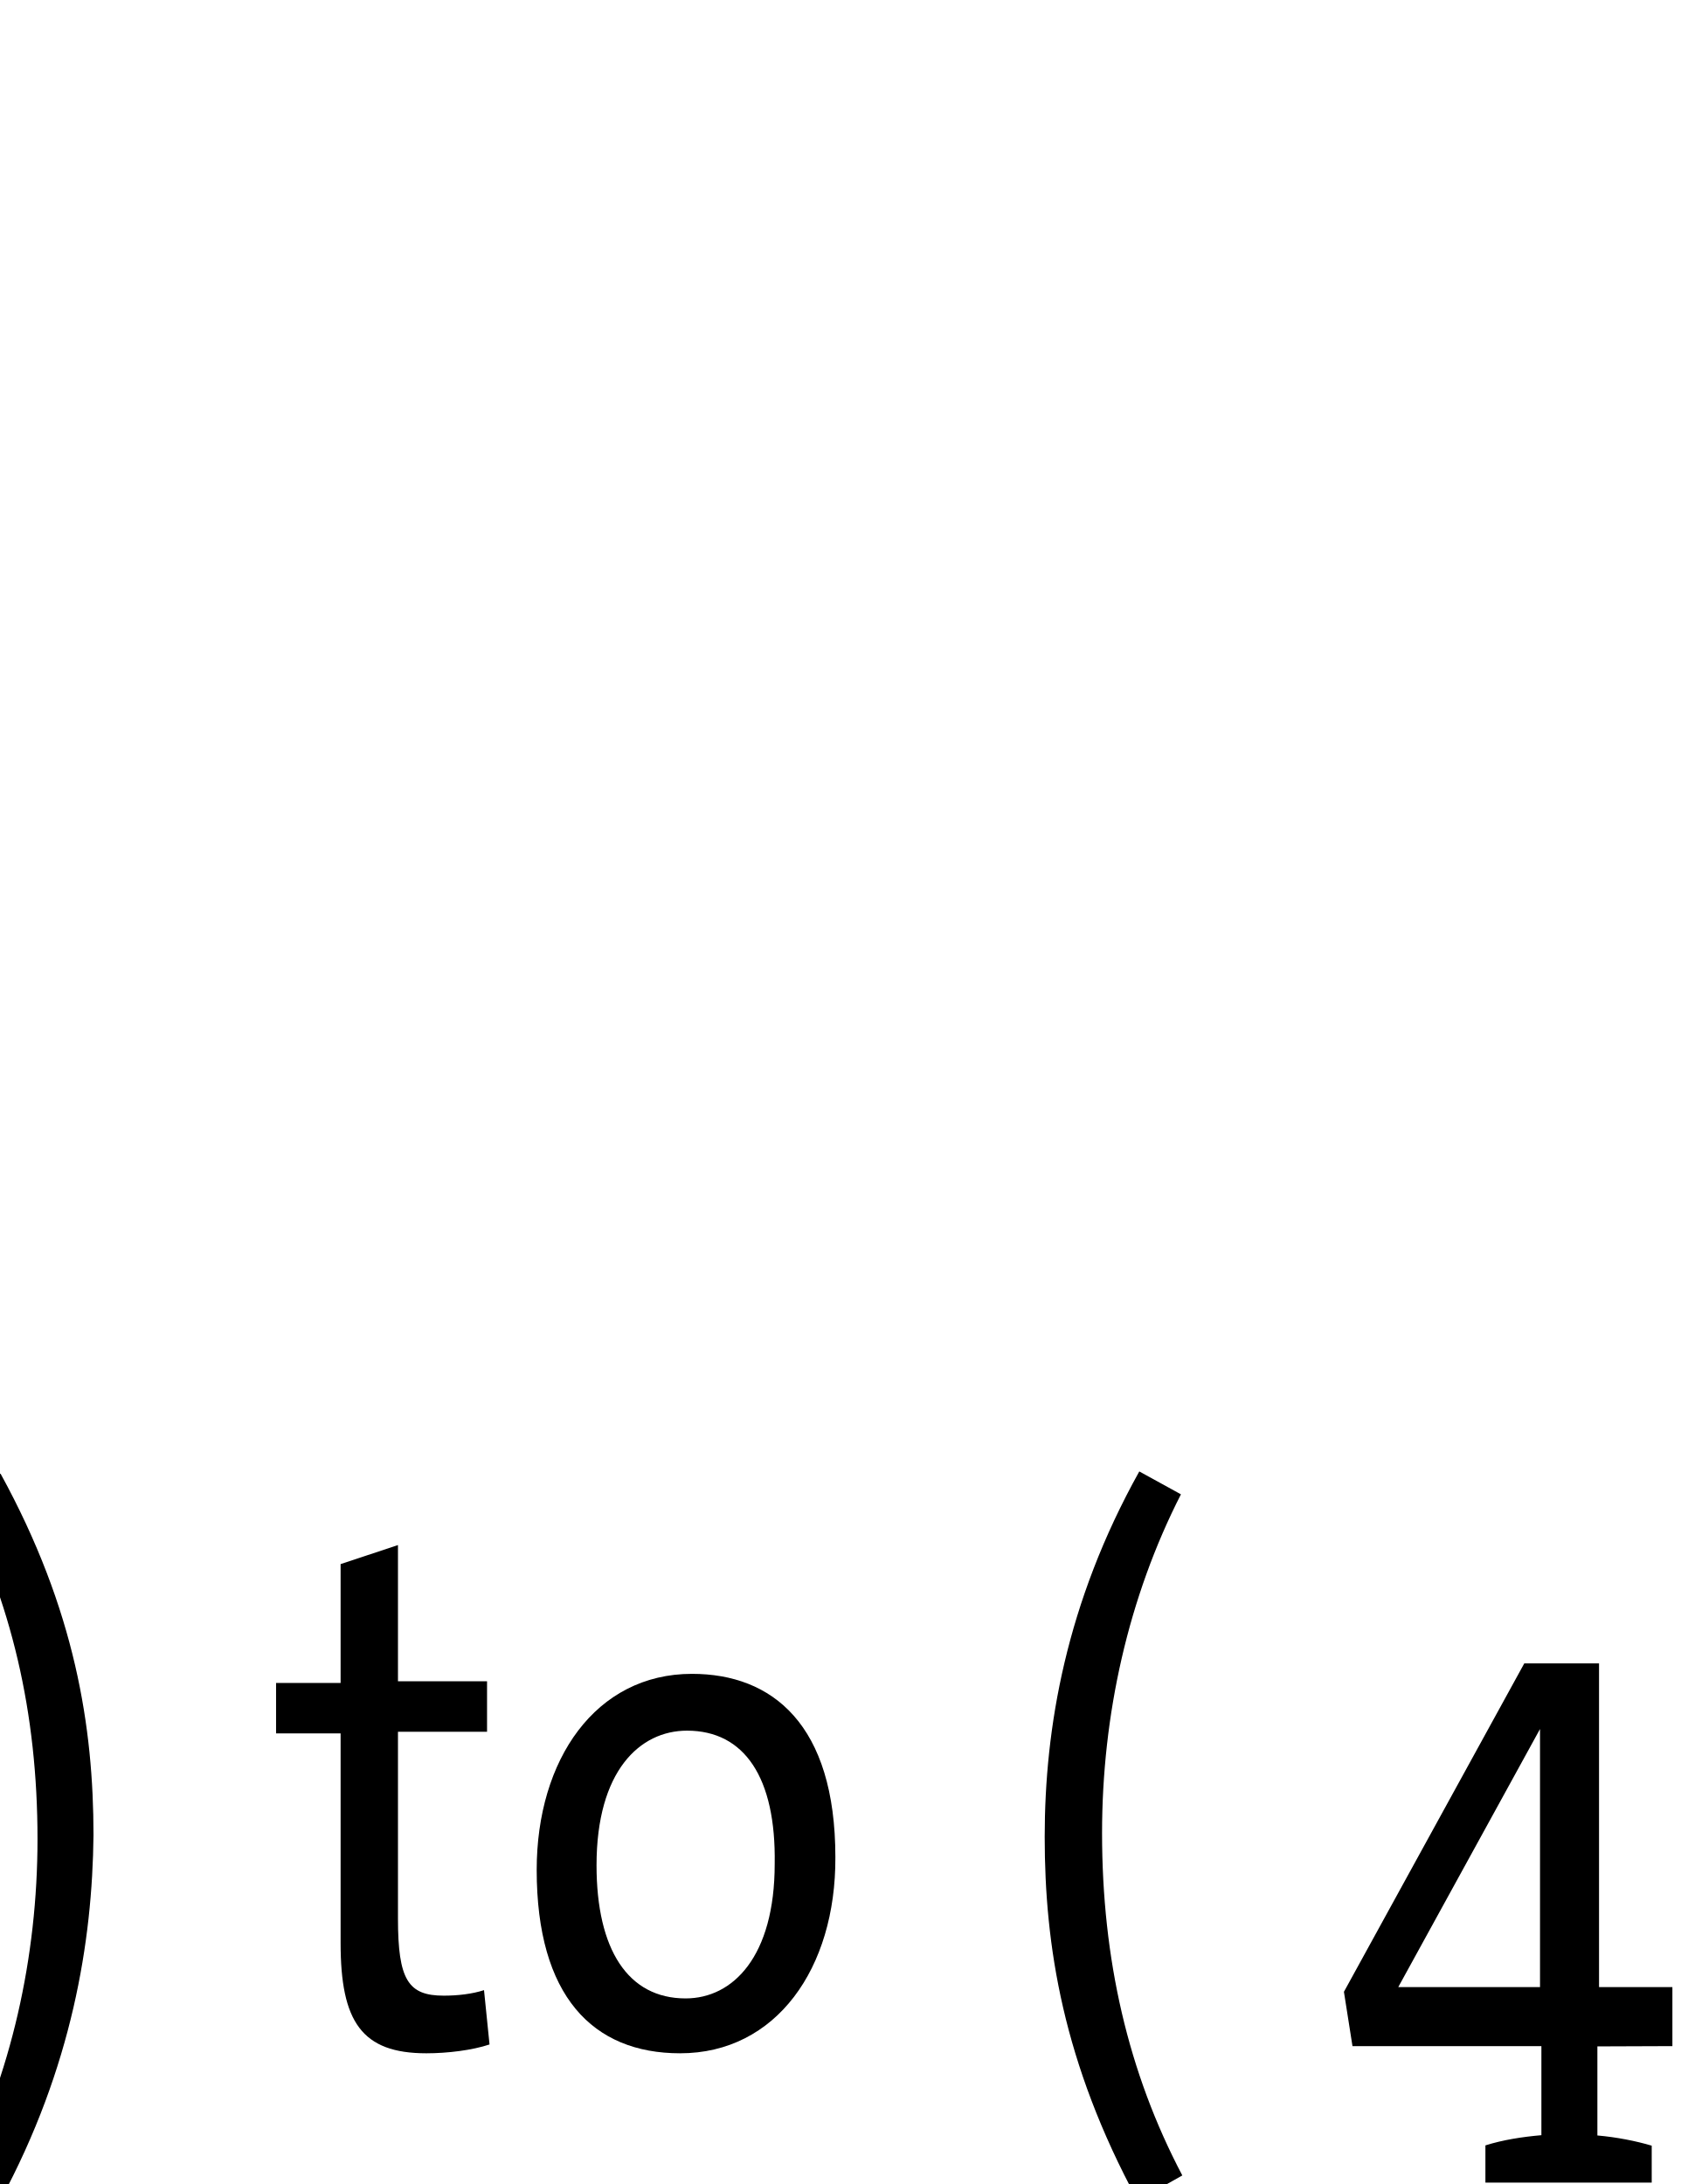
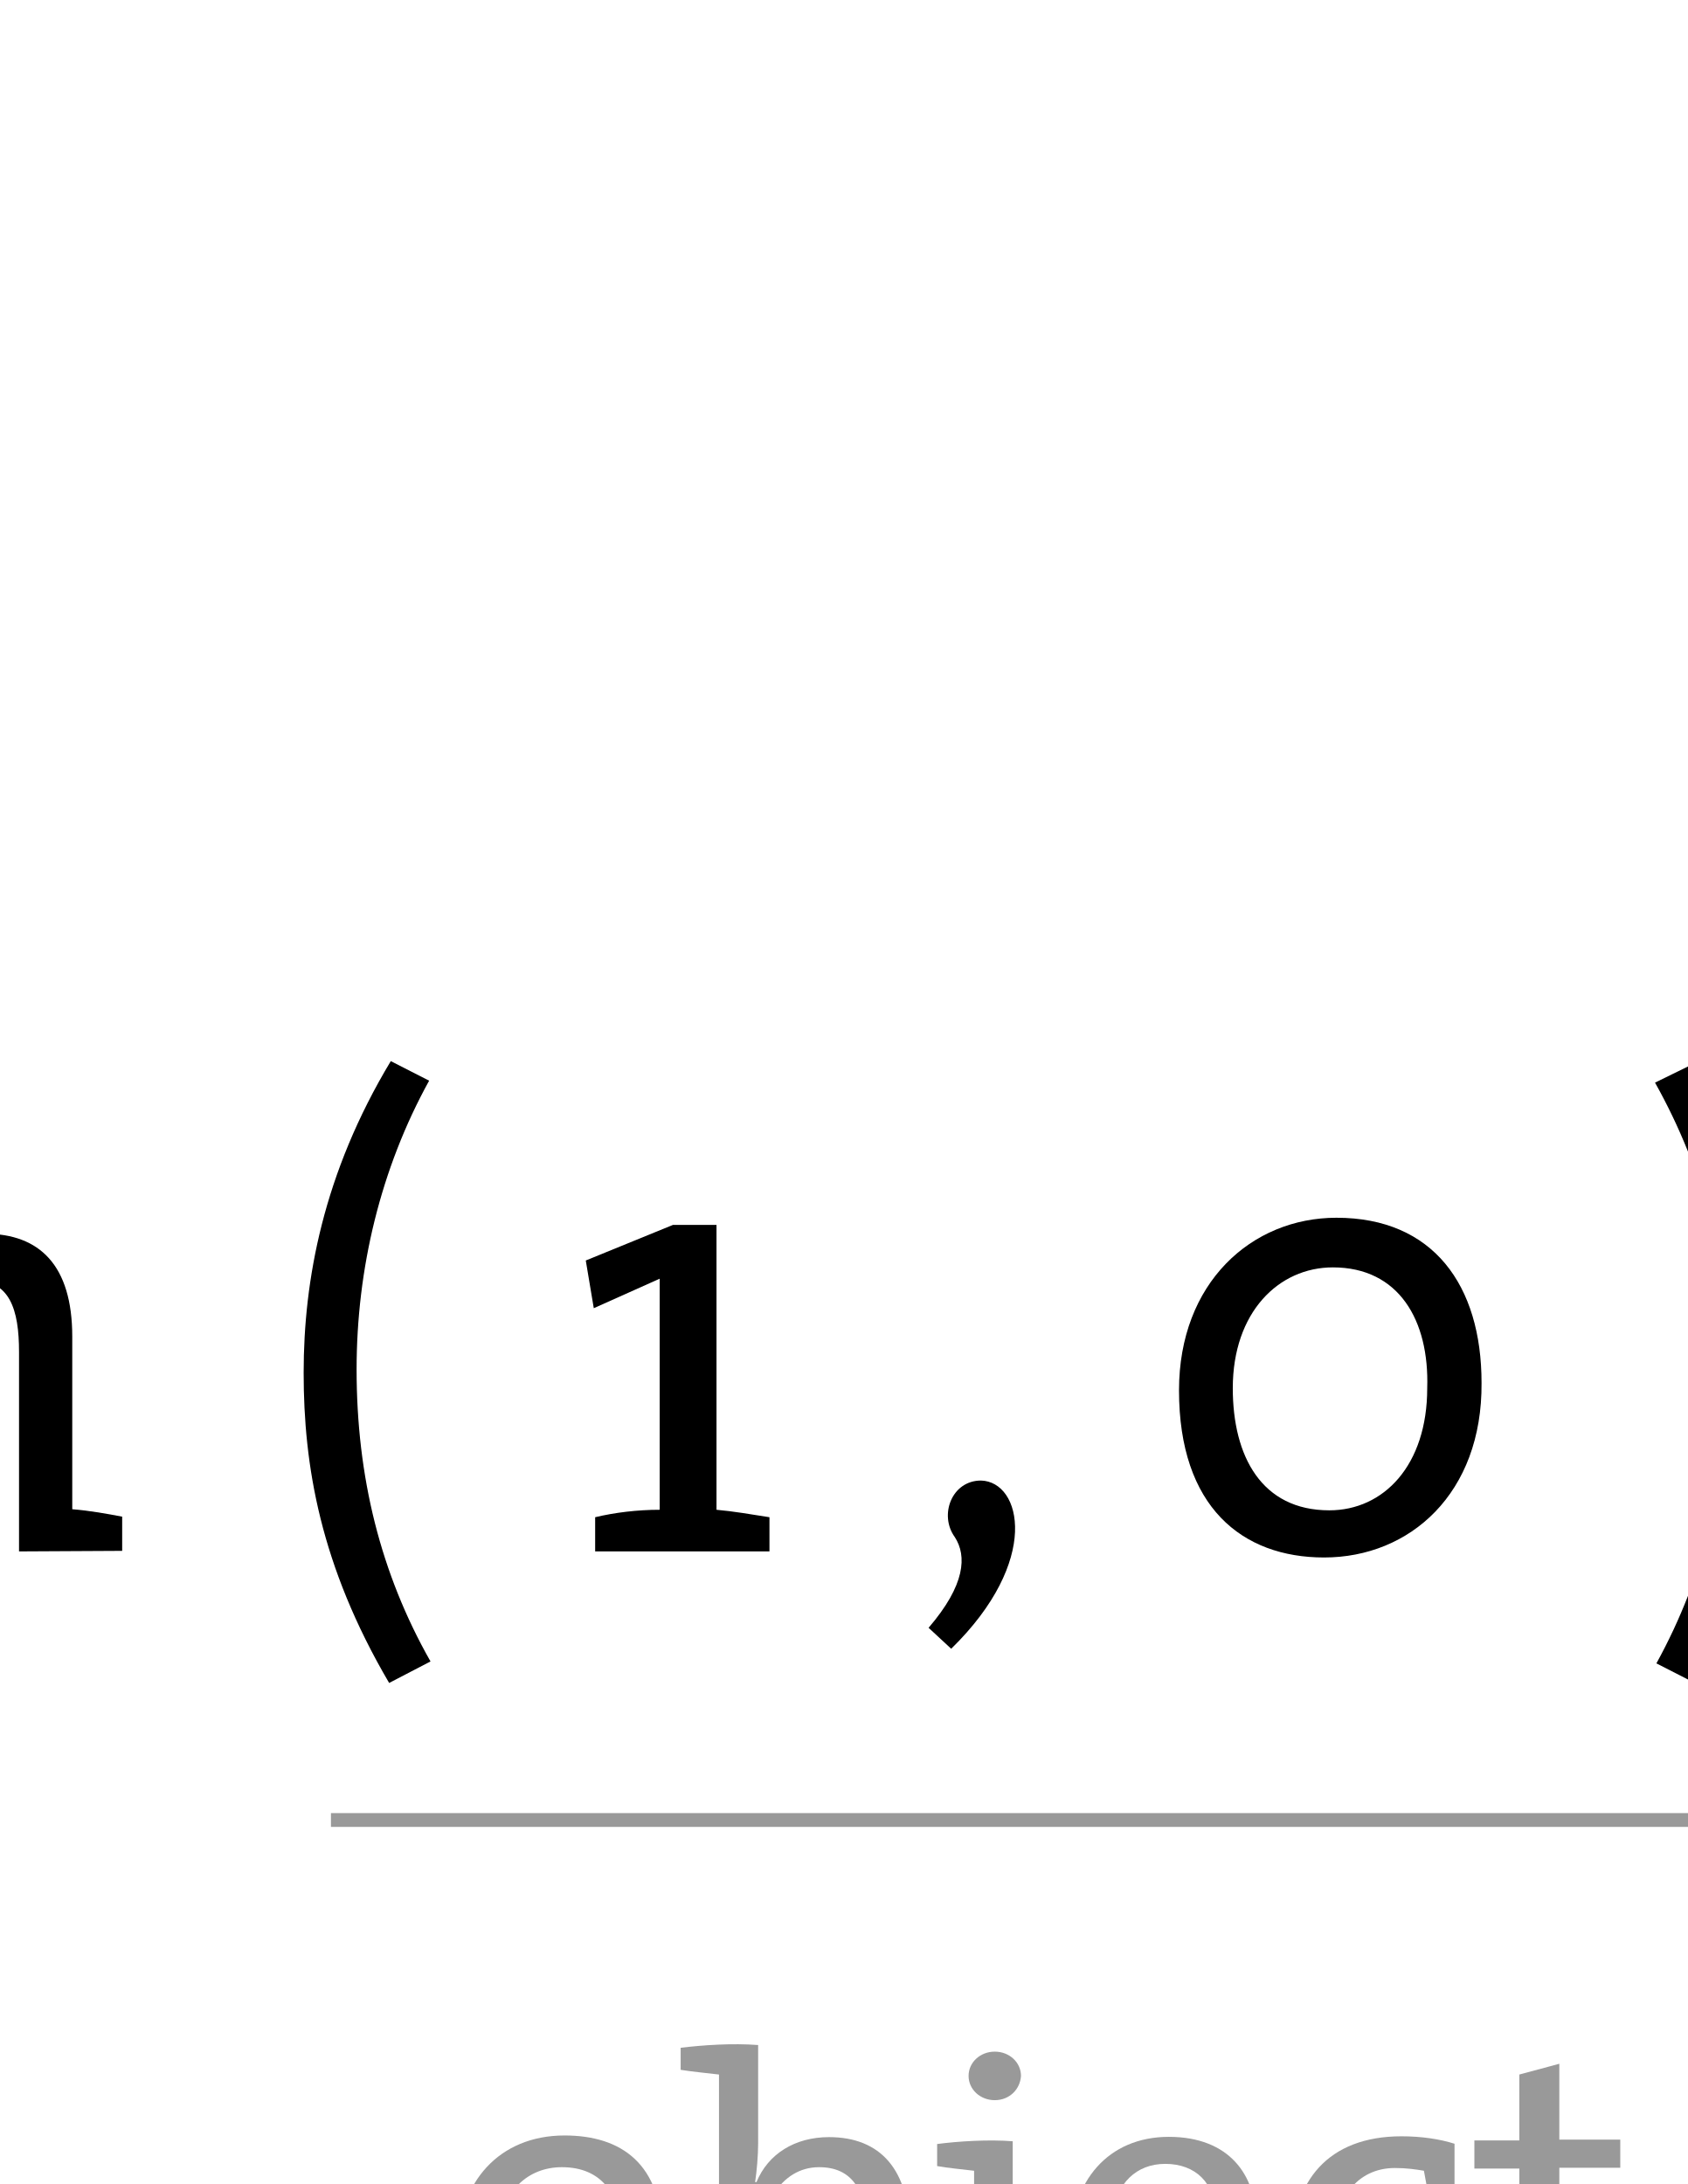
<svg xmlns="http://www.w3.org/2000/svg" version="1.1" id="Layer_1" x="0px" y="0px" viewBox="0 0 612 792" enable-background="new 0 0 612 792" xml:space="preserve">
  <g id="Layer_2" display="none">
    <rect x="270.1" y="678.4" display="inline" fill="#FBB03B" width="14.5" height="28.7" />
    <rect x="421.6" y="738.8" display="inline" fill="#FBB03B" width="7.2" height="28.7" />
    <rect x="212" y="678.4" display="inline" fill="#00FFFF" width="47.3" height="28.7" />
    <rect x="153" y="678.4" display="inline" fill="#00FF00" width="47.3" height="28.7" />
    <rect x="365.7" y="738.8" display="inline" fill="#00FFFF" width="47.3" height="29.1" />
    <rect x="267.5" y="739.2" display="inline" fill="#00FF00" width="47.5" height="28.5" />
    <rect x="65.3" y="738.4" display="inline" fill="#FFFF00" width="128.6" height="29.1" />
    <rect x="65.3" y="678.7" display="inline" fill="#FFFF00" width="59.9" height="28.7" />
    <text transform="matrix(1 0 0 1 66.3311 700.0293)" display="inline" font-family="'TheSansMono-W3Light'" font-size="24.384">line (1,0,4,5);</text>
  </g>
  <g id="Layer_1_1_">
    <g enable-background="new    ">
-       <path d="M-2315.2,743.5c-15.7,0-31.1-1.1-39.4-1.1h-20.3v-14.6c6.3-2,13.4-3.1,20.3-3.1V580.1c-6.9-0.6-14-2-20.3-3.1v-14.8h19.7    c12,0,30.6-0.6,46.8-0.6c50,0,80.5,27.1,80.5,88.8C-2227.8,711.8-2264.1,743.5-2315.2,743.5z M-2310.4,581.3    c-8.3,0-17.7,0.6-23.4,0.6v138.8c6.3,1.1,14.6,2,20.8,2c36.8,0,62-22.3,62-71.1C-2250.7,605.8-2269.8,581.3-2310.4,581.3z" />
-       <path d="M-2131.6,630.7c-26.6-5.1-38,15.1-38,57.7v35.4c6.9,0.6,14,2,20.3,3.1v14.6h-61.4v-14c6.3-2,13.4-3.1,20.3-3.1v-95.7    c-5.7-1.1-13.4-2-20.3-2.6v-14.6c11.4-2,28-2.6,40.5-2c0,8.3-0.6,20.3-2.6,31.7l0,0c5.1-18.3,16.6-36.8,41.7-34.3L-2131.6,630.7z" />
-       <path d="M-2049.9,742.1c0-9.4,0-19.1,1.1-26.6h-0.6c-5.7,16.6-20.3,28.6-39.4,28.6c-19.1,0-31.7-13.4-31.7-34.8    c0-28.6,26-45.7,69.1-45.7v-10c0-18.3-5.7-29.1-24-29.1c-6.9,0-15.1,1.1-21.4,3.7c-0.6,6.9-2,14-2.6,21.4h-12.6v-36    c11.4-4.6,25.4-7.7,39.4-7.7c33.7,0,43.1,17.7,43.1,44.3v72.2c5.7,1.1,13.4,2,19.7,2.6v14.6    C-2021.4,742.1-2037.1,742.9-2049.9,742.1z M-2051.1,680.7c-36,0-48.8,10.3-48.8,25.4c0,11.4,6.9,19.7,17.7,19.7    c18.3,0,31.1-20.8,31.1-41.7C-2051.1,683.8-2051.1,680.7-2051.1,680.7z" />
-       <path d="M-1824.3,627.6l-31.7,115.4h-24l-22.8-78c-2.6-8.3-4.6-17.1-6.3-26.6l0,0c-2.6,12-5.1,22.3-8.3,33.7l-19.1,71.1h-24    l-29.7-115.4c-5.1-0.6-10.3-2-14.6-3.1v-14.6h53.1v14.6c-5.1,2-10.3,2.6-15.7,3.1l14,59.7c2.6,10.9,5.1,21.4,6.9,30.6l0,0    c2-11.4,5.1-22.3,7.7-32.3l20.8-74.8h21.4l20.8,74.8c4.6,15.7,6.3,23.4,8.3,32.3l0,0c2-9.4,4.6-17.1,6.9-29.1l15.1-60.3    c-5.1-0.6-11.4-2-15.7-3.1V611h52v14.6C-1814.1,625.6-1819.2,627-1824.3,627.6z" />
-       <path d="M-1676.7,742.1c0-9.4,0-19.1,1.1-26.6h-0.6c-5.7,16.6-20.3,28.6-39.4,28.6c-19.1,0-31.7-13.4-31.7-34.8    c0-28.6,26-45.7,69.1-45.7v-10c0-18.3-5.7-29.1-24-29.1c-6.9,0-15.1,1.1-21.4,3.7c-0.6,6.9-2,14-2.6,21.4h-12.6v-36    c11.4-4.6,25.4-7.7,39.4-7.7c33.7,0,43.1,17.7,43.1,44.3v72.2c5.7,1.1,13.4,2,19.7,2.6v14.6    C-1648.1,742.1-1664.7,742.9-1676.7,742.1z M-1677.8,680.7c-36,0-48.8,10.3-48.8,25.4c0,11.4,6.9,19.7,17.7,19.7    c18.3,0,31.1-20.8,31.1-41.7V680.7z" />
-       <path d="M-1579,742.1v-14.6c5.7-2,12.6-3.1,19.7-3.1V566.4c-5.7-1.1-13.4-2-19.7-2.6v-14.6c12-2,27.1-2.6,40.5-2v176.8    c6.9,0.6,14,2,19.7,3.1v14.6h-60.3V742.1z" />
-       <path d="M-1507.9,742.1v-14.6c6.3-2,13.4-3.1,20.3-3.1v-95.7c-5.7-1.1-13.4-2-20.3-2.6v-14.6c11.4-2,28-2.6,41.1-2v114.8    c6.9,0.6,14,2,19.7,3.1v14.6H-1507.9z M-1477.1,583c-7.7,0-14-6.9-14-15.1s6.3-15.7,14-15.7c7.7,0,14,6.9,14,15.7    C-1463.7,576.1-1470,583-1477.1,583z" />
-       <path d="M-1343.2,742.1v-85.7c0-18.3-4.6-29.7-19.7-29.7c-19.1,0-32.8,22.3-32.8,52v45.7c6.3,0.6,12.6,2,18.3,3.1v14.6h-59.7    v-14.6c6.3-2,13.4-3.1,20.3-3.1v-95.7c-5.7-1.1-13.4-2-20.3-2.6v-14.6c11.4-2,28-2.6,40.5-2c0,7.7-0.6,20.3-2,28l0,0    c6.9-18.3,20.8-30.6,40.5-30.6c26,0,34.3,19.1,34.3,42.5v74.8c6.9,0.6,14,2,19.1,3.1v14.6L-1343.2,742.1L-1343.2,742.1z" />
-       <path d="M-1192.4,675.5h-75.4c-0.6,34.8,11.4,49.4,36,49.4c11.4,0,22.8-2.6,32.8-7.7l3.1,19.1c-11.4,5.1-25.4,8.3-40,8.3    c-34.8,0-54-21.4-54-67.7c0-39.4,19.1-69.7,52-69.7c32.3,0,45.7,24.8,45.7,54.5C-1191.8,665-1192.4,669.8-1192.4,675.5z     M-1238.6,625.6c-15.1,0-26,12.6-28.6,32.8h54C-1212.7,638.1-1222.9,625.6-1238.6,625.6z" />
-       <path d="M-1041,567.9c-5.7-2-12-3.1-17.1-3.1c-16.6,0-24,10.9-24,34.3v10.3h32.3v18.3h-32.3v96.2c6.9,0.6,14,2,20.3,3.1v14.6    h-61.4v-14c6.3-2,13.4-3.1,20.3-3.1v-96.2h-25.4v-18.3h25.4v-10.3c0-36.8,15.7-54,45.1-54c6.3,0,12.6,0.6,19.1,2.6L-1041,567.9z" />
-       <path d="M-961.1,630.7c-26.6-5.1-38,15.1-38,57.7v35.4c6.9,0.6,14,2,20.3,3.1v14.6h-61.4v-14c6.3-2,13.4-3.1,20.3-3.1v-95.7    c-5.7-1.1-13.4-2-20.3-2.6v-14.6c11.4-2,28-2.6,40.5-2c0,8.3-0.6,20.3-2.6,31.7l0,0c5.1-18.3,16.6-36.8,41.7-34.3L-961.1,630.7z" />
-       <path d="M-895.4,744.6c-31.7,0-52-20.8-52-66.5c0-40,21.4-71.1,56.3-71.1c29.1,0,52,18.3,52,66.5    C-838.9,713.8-860.6,744.6-895.4,744.6z M-892.8,627.6c-17.1,0-32.8,14.6-32.8,48.8c0,30.6,11.4,48.3,32.3,48.3    c17.1,0,32.3-15.1,32.3-48.8C-861.1,644.7-872,627.6-892.8,627.6z" />
-       <path d="M-659.5,742.1v-84.8c0-18.3-3.7-30.6-18.3-30.6c-16.6,0-32.3,20.3-32.3,52.5v45.1c6.3,0.6,12.6,2,19.1,3.1v14.6h-39.4    v-84.8c0-17.1-3.1-30.6-19.1-30.6c-17.1,0-32.3,22.3-32.3,52.5v45.1c6.3,0.6,12.6,2,18.3,3.1v14.6h-59.7v-14.6    c6.3-2,13.4-3.1,20.3-3.1v-95.7c-5.7-1.1-13.4-2-20.3-2.6v-14.6c11.4-2,28-2.6,40.5-2c0,7.7-0.6,20.3-2,28h0.6    c6.3-18.3,21.4-30.6,40-30.6c24,0,31.1,19.1,31.7,30.6c4.6-12.6,17.1-30.6,39.4-30.6c21.4,0,34.3,13.4,34.3,43.7v73.4    c6.9,0.6,14,2,19.7,3.1v14.6L-659.5,742.1L-659.5,742.1z" />
-       <path d="M-513.9,798c-27.1-50-33.7-92.5-33.7-131.9s7.7-84.8,34.3-132.5l15.1,8.3c-19.1,37.4-28.6,80-28.6,122.8    c0,45.7,9.4,86.8,29.1,124.2L-513.9,798z" />
-       <path d="M-432.8,742.1v-14.6c7.7-2,16.6-3.1,25.4-3.1v-98.2l-26,12.6l-3.1-20.3l34.3-15.1h17.1v121.1c6.3,0.6,14,2,20.8,3.1v14.6    L-432.8,742.1L-432.8,742.1z" />
-       <path d="M-292.6,783.5l-8.9-8.9c14.6-18.3,15.1-30.6,10.3-38.6c-6.3-9.4-1.1-24,10.3-24C-264.9,712.4-257.2,746.1-292.6,783.5z" />
-       <path d="M-145.8,744.6c-32.3,0-57.1-21.4-57.1-71.1c0-45.7,28.6-73.4,62-73.4c38,0,57.1,28.6,57.1,70.2    C-83.6,717.5-112.1,744.6-145.8,744.6z M-142.4,621.3c-21.4,0-39.4,19.1-39.4,51.4c0,29.1,11.4,52,38,52c21.4,0,38.6-19.1,38.6-52    C-104.4,643.8-116.4,621.3-142.4,621.3z" />
-       <path d="M0.1,798l-15.1-8.3c19.1-37.4,28.6-80,28.6-122.8c0-45.7-9.4-86.2-29.1-124.2l15.7-8.3c27.1,49.4,33.7,92,33.7,131.1    C33.5,704.1,26.1,749.8,0.1,798z" />
-       <path d="M154.6,744.6c-23.4,0-31.1-11.4-31.1-40v-76h-23.4v-18.3h23.4v-43.1l20.8-6.9v49.4h32.3v18.3h-32.3v67.7    c0,22.3,3.7,28,16.6,28c5.1,0,10.3-0.6,14.6-2l2,19.7C171.2,743.5,162.3,744.6,154.6,744.6z" />
-       <path d="M246.6,744.6c-31.7,0-52-20.8-52-66.5c0-40,21.4-71.1,56.3-71.1c29.1,0,52,18.3,52,66.5    C303.1,713.8,281.4,744.6,246.6,744.6z M249.1,627.6c-17.1,0-32.8,14.6-32.8,48.8c0,30.6,11.4,48.3,32.3,48.3    c17.1,0,32.3-15.1,32.3-48.8C281.4,644.7,270,627.6,249.1,627.6z" />
-       <path d="M412.5,798c-27.1-50-33.7-92.5-33.7-131.9s7.7-84.8,34.3-132.5l15.1,8.3c-19.1,37.4-28.6,80-28.6,122.8    c0,45.7,9.4,86.8,29.1,124.2L412.5,798z" />
-       <path d="M579.2,742.1v32.3c6.9,0.6,14,2,19.7,3.7v13.4h-60.3V778c6.3-2,13.4-3.1,20.3-3.7v-32.3h-68.5l-3.1-19.7l65.4-119.1h27.1    v117.4h26.6v21.4L579.2,742.1L579.2,742.1z M558.4,627L558.4,627L507,720.6c13.4,0,43.1,0,51.4,0V627z" />
-       <path d="M675.5,783.5l-8.9-8.9c14.6-18.3,15.1-30.6,10.3-38.6c-6.3-9.4-1.1-24,10.3-24C703.5,712.4,711.7,746.1,675.5,783.5z" />
-       <path d="M784.6,794c-6.3,0-12-0.6-17.1-1.1l2-22.3c4.6,1.1,10.9,2,16.6,2c28.6,0,43.1-17.1,43.1-39.4s-15.7-38.6-43.7-38.6    c-4.6,0-8.9,0-13.4,0v-92h74.2v23.4h-54v47.4c38.6,0,60.3,23.4,60.3,55.1C852.2,766.9,823.1,794,784.6,794z" />
-       <path d="M934.8,798l-15.1-8.3c19.1-37.4,28.6-80,28.6-122.8c0-45.7-9.4-86.2-29.1-124.2l15.7-8.3c27.1,49.4,33.7,92,33.7,131.1    C969,704.1,961.3,749.8,934.8,798z" />
-       <path d="M1010.2,744.6c-7.7,0-14.6-7.7-14.6-16.6s6.3-16.6,14.6-16.6c8.3,0,14.6,7.7,14.6,16.6S1018.4,744.6,1010.2,744.6z" />
+       <path d="M-1518.1,563.8c-14.5,0-28.7-1-36.3-1h-18.7v-12.4c5.8-1.7,12.4-2.7,18.7-2.7V424.5c-6.3-0.5-12.9-1.7-18.7-2.7v-12.7    h18.1c11,0,28.1-0.5,43.1-0.5c46,0,74.2,23.1,74.2,75.7C-1437.6,536.8-1471,563.8-1518.1,563.8z M-1513.6,425.5    c-7.6,0-16.3,0.5-21.6,0.5v118.4c5.8,1,13.4,1.7,19.2,1.7c33.9,0,57.1-19,57.1-60.6C-1458.7,446.4-1476.3,425.5-1513.6,425.5z" />
+       <path d="M-1349,467.6c-24.5-4.4-35,12.9-35,49.2V547c6.3,0.5,12.9,1.7,18.7,2.7v12.4h-56.6v-11.9c5.8-1.7,12.4-2.7,18.7-2.7v-81.6    c-5.3-1-12.4-1.7-18.7-2.2v-12.4c10.5-1.7,25.8-2.2,37.4-1.7c0,7.1-0.5,17.3-2.4,27l0,0c4.7-15.6,15.3-31.4,38.4-29.2L-1349,467.6    z" />
+       <path d="M-1273.8,562.6c0-8,0-16.3,1.1-22.7h-0.5c-5.3,14.1-18.7,24.4-36.3,24.4s-29.2-11.4-29.2-29.7c0-24.4,23.9-39,63.7-39    v-8.5c0-15.6-5.3-24.8-22.1-24.8c-6.3,0-13.9,1-19.7,3.2c-0.5,5.8-1.8,11.9-2.4,18.3h-11.6V453c10.5-3.9,23.4-6.6,36.3-6.6    c31,0,39.7,15.1,39.7,37.8v61.6c5.3,1,12.4,1.7,18.1,2.2v12.4C-1247.5,562.6-1261.9,563.3-1273.8,562.6z M-1274.8,510.2    c-33.1,0-45,8.8-45,21.7c0,9.7,6.3,16.8,16.3,16.8c16.8,0,28.7-17.8,28.7-35.6C-1274.8,512.9-1274.8,510.2-1274.8,510.2z" />
+       <path d="M-1066,464.9l-29.2,98.4h-22.1l-21-66.5c-2.4-7.1-4.2-14.6-5.8-22.7l0,0c-2.4,10.2-4.7,19-7.6,28.7l-17.6,60.6h-22.1    l-27.4-98.4c-4.7-0.5-9.5-1.7-13.4-2.7v-12.4h48.9v12.4c-4.7,1.7-9.5,2.2-14.5,2.7l12.9,50.9c2.4,9.3,4.7,18.3,6.3,26.1l0,0    c1.8-9.7,4.7-19,7.1-27.5l19.2-63.8h19.7l19.2,63.8c4.2,13.4,5.8,20,7.6,27.5l0,0c1.8-8,4.2-14.6,6.3-24.8l13.9-51.4    c-4.7-0.5-10.5-1.7-14.5-2.7v-12.4h47.9v12.4C-1056.5,463.2-1061.2,464.4-1066,464.9z" />
+       <path d="M-930,562.6c0-8,0-16.3,1.1-22.7h-0.5c-5.3,14.1-18.7,24.4-36.3,24.4c-17.6,0-29.2-11.4-29.2-29.7c0-24.4,23.9-39,63.7-39    v-8.5c0-15.6-5.3-24.8-22.1-24.8c-6.3,0-13.9,1-19.7,3.2c-0.5,5.8-1.8,11.9-2.4,18.3h-11.6V453c10.5-3.9,23.4-6.6,36.3-6.6    c31,0,39.7,15.1,39.7,37.8v61.6c5.3,1,12.4,1.7,18.1,2.2v12.4C-903.7,562.6-918.9,563.3-930,562.6z M-931,510.2    c-33.1,0-45,8.8-45,21.7c0,9.7,6.3,16.8,16.3,16.8c16.8,0,28.7-17.8,28.7-35.6V510.2z" />
+       <path d="M-840,562.6v-12.4c5.3-1.7,11.6-2.7,18.1-2.7V412.8c-5.3-1-12.4-1.7-18.1-2.2v-12.4c11-1.7,25-2.2,37.4-1.7v150.8    c6.3,0.5,12.9,1.7,18.1,2.7v12.4H-840V562.6z" />
+       <path d="M-774.5,562.6v-12.4c5.8-1.7,12.4-2.7,18.7-2.7v-81.6c-5.3-1-12.4-1.7-18.7-2.2v-12.4c10.5-1.7,25.8-2.2,37.9-1.7v97.9    c6.3,0.5,12.9,1.7,18.1,2.7v12.4H-774.5z M-746.1,426.9c-7.1,0-12.9-5.8-12.9-12.9s5.8-13.4,12.9-13.4c7.1,0,12.9,5.8,12.9,13.4    C-733.8,421.1-739.5,426.9-746.1,426.9z" />
+       <path d="M-622.8,562.6v-73.1c0-15.6-4.2-25.3-18.1-25.3c-17.6,0-30.2,19-30.2,44.3v39c5.8,0.5,11.6,1.7,16.8,2.7v12.4h-55v-12.4    c5.8-1.7,12.4-2.7,18.7-2.7v-81.6c-5.3-1-12.4-1.7-18.7-2.2v-12.4c10.5-1.7,25.8-2.2,37.4-1.7c0,6.6-0.5,17.3-1.8,23.9l0,0    c6.3-15.6,19.2-26.1,37.3-26.1c23.9,0,31.6,16.3,31.6,36.3v63.8c6.3,0.5,12.9,1.7,17.6,2.7v12.4L-622.8,562.6L-622.8,562.6z" />
+       <path d="M-483.9,505.8h-69.4c-0.5,29.7,10.5,42.1,33.1,42.1c10.5,0,21-2.2,30.2-6.6l2.9,16.3c-10.5,4.4-23.4,7.1-36.8,7.1    c-32.1,0-49.7-18.3-49.7-57.7c0-33.6,17.6-59.4,47.9-59.4c29.7,0,42.1,21.2,42.1,46.5C-483.4,496.8-483.9,501-483.9,505.8z     M-526.5,463.2c-13.9,0-23.9,10.7-26.3,28h49.7C-502.6,473.9-512,463.2-526.5,463.2z" />
+       <path d="M-344.5,414c-5.3-1.7-11-2.7-15.8-2.7c-15.3,0-22.1,9.3-22.1,29.2v8.8h29.7v15.6h-29.7V547c6.3,0.5,12.9,1.7,18.7,2.7    v12.4h-56.6v-11.9c5.8-1.7,12.4-2.7,18.7-2.7v-82.1H-425v-15.6h23.4v-8.8c0-31.4,14.5-46,41.6-46c5.8,0,11.6,0.5,17.6,2.2    L-344.5,414z" />
+       <path d="M-270.8,467.6c-24.5-4.4-35,12.9-35,49.2V547c6.3,0.5,12.9,1.7,18.7,2.7v12.4h-56.6v-11.9c5.8-1.7,12.4-2.7,18.7-2.7    v-81.6c-5.3-1-12.4-1.7-18.7-2.2v-12.4c10.5-1.7,25.8-2.2,37.4-1.7c0,7.1-0.5,17.3-2.4,27l0,0c4.7-15.6,15.3-31.4,38.4-29.2    L-270.8,467.6z" />
+       <path d="M-210.3,564.8c-29.2,0-47.9-17.8-47.9-56.7c0-34.1,19.7-60.6,51.8-60.6c26.8,0,47.9,15.6,47.9,56.7    C-158.3,538.5-178.2,564.8-210.3,564.8z M-208,464.9c-15.8,0-30.2,12.4-30.2,41.6c0,26.1,10.5,41.2,29.7,41.2    c15.8,0,29.7-12.9,29.7-41.6C-178.8,479.5-188.8,464.9-208,464.9z" />
+       <path d="M6.9,562.6v-72.3c0-15.6-3.4-26.1-16.8-26.1c-15.3,0-29.7,17.3-29.7,44.8v38.5c5.8,0.5,11.6,1.7,17.6,2.7v12.4h-36.3    v-72.3c0-14.6-2.9-26.1-17.6-26.1c-15.8,0-29.7,19-29.7,44.8v38.5c5.8,0.5,11.6,1.7,16.8,2.7v12.4h-55v-12.4    c5.8-1.7,12.4-2.7,18.7-2.7v-81.6c-5.3-1-12.4-1.7-18.7-2.2v-12.4c10.5-1.7,25.8-2.2,37.4-1.7c0,6.6-0.5,17.3-1.8,23.9h0.5    c5.8-15.6,19.7-26.1,36.8-26.1c22.1,0,28.7,16.3,29.2,26.1c4.2-10.7,15.8-26.1,36.3-26.1c19.7,0,31.6,11.4,31.6,37.3v62.6    c6.3,0.5,12.9,1.7,18.1,2.7v12.4L6.9,562.6L6.9,562.6z" />
+       <path d="M141.1,610.3c-25-42.6-31-78.9-31-112.5s7.1-72.3,31.6-113l13.9,7.1c-17.6,31.9-26.3,68.2-26.3,104.7    c0,39,8.7,74,26.8,105.9L141.1,610.3z" />
+       <path d="M215.8,562.6v-12.4c7.1-1.7,15.3-2.7,23.4-2.7v-83.8l-23.9,10.7l-2.9-17.3l31.6-12.9h15.8v103.3    c5.8,0.5,12.9,1.7,19.2,2.7v12.4L215.8,562.6L215.8,562.6z" />
+       <path d="M344.9,597.9l-8.2-7.6c13.4-15.6,13.9-26.1,9.5-32.9c-5.8-8-1.1-20.5,9.5-20.5C370.4,537.3,377.5,566,344.9,597.9z" />
+       <path d="M480.1,564.8c-29.7,0-52.6-18.3-52.6-60.6c0-39,26.3-62.6,57.1-62.6c35,0,52.6,24.4,52.6,59.9    C537.5,541.6,511.2,564.8,480.1,564.8z M483.3,459.6c-19.7,0-36.3,16.3-36.3,43.8c0,24.8,10.5,44.3,35,44.3    c19.7,0,35.5-16.3,35.5-44.3C518.3,478.8,507.2,459.6,483.3,459.6z" />
+       <path d="M614.5,610.3l-13.9-7.1c17.6-31.9,26.3-68.2,26.3-104.7c0-39-8.7-73.6-26.8-105.9l14.5-7.1c25,42.1,31,78.4,31,111.8    C645.3,530.2,638.5,569.2,614.5,610.3z" />
+       <path d="M756.8,564.8c-21.6,0-28.7-9.7-28.7-34.1v-64.8h-21.6v-15.6h21.6v-36.8l19.2-5.8v42.1h29.7v15.6h-29.7v57.7    c0,19,3.4,23.9,15.3,23.9c4.7,0,9.5-0.5,13.4-1.7l1.8,16.8C772.1,563.8,763.9,564.8,756.8,564.8z" />
+       <path d="M841.5,564.8c-29.2,0-47.9-17.8-47.9-56.7c0-34.1,19.7-60.6,51.8-60.6c26.8,0,47.9,15.6,47.9,56.7    C893.6,538.5,873.6,564.8,841.5,564.8z M843.9,464.9c-15.8,0-30.2,12.4-30.2,41.6c0,26.1,10.5,41.2,29.7,41.2    c15.8,0,29.7-12.9,29.7-41.6C873.6,479.5,863.1,464.9,843.9,464.9z" />
+       <path d="M994.3,610.3c-25-42.6-31-78.9-31-112.5s7.1-72.3,31.6-113l13.9,7.1c-17.6,31.9-26.3,68.2-26.3,104.7    c0,39,8.7,74,26.8,105.9L994.3,610.3z" />
+       <path d="M1147.9,562.6v27.5c6.3,0.5,12.9,1.7,18.1,3.2v11.4h-55.5v-11.4c5.8-1.7,12.4-2.7,18.7-3.2v-27.5h-63.1l-2.9-16.8    l60.2-101.6h25v100.1h24.5v18.3L1147.9,562.6L1147.9,562.6z M1128.7,464.4L1128.7,464.4l-47.3,79.9c12.4,0,39.7,0,47.3,0V464.4z" />
+       <path d="M1236.6,597.9l-8.2-7.6c13.4-15.6,13.9-26.1,9.5-32.9c-5.8-8-1.1-20.5,9.5-20.5C1262.4,537.3,1270,566,1236.6,597.9z" />
+       <path d="M1337.1,606.9c-5.8,0-11-0.5-15.8-1l1.8-19c4.2,1,10,1.7,15.3,1.7c26.3,0,39.7-14.6,39.7-33.6c0-19-14.5-32.9-40.2-32.9    c-4.2,0-8.2,0-12.4,0v-78.4h68.4v20h-49.7v40.4c35.5,0,55.5,20,55.5,47C1399.4,583.8,1372.6,606.9,1337.1,606.9z" />
+       <path d="M1475.4,610.3l-13.9-7.1c17.6-31.9,26.3-68.2,26.3-104.7c0-39-8.7-73.6-26.8-105.9l14.5-7.1c25,42.1,31,78.4,31,111.8    C1507,530.2,1499.9,569.2,1475.4,610.3z" />
+       <path d="M1544.9,564.8c-7.1,0-13.4-6.6-13.4-14.1c0-7.6,5.8-14.1,13.4-14.1c7.6,0,13.4,6.6,13.4,14.1    C1558.3,558.2,1552.5,564.8,1544.9,564.8z" />
    </g>
    <g enable-background="new    ">
-       <path fill="#999999" d="M-1874.9,1003.9l-27.1,74.8h-19.1l-26.6-74.8c-3.7-0.6-7.7-1.1-11.4-2v-9.4h40v9.4c-3.7,1.1-8.3,2-12,2    l14.6,41.7c2,5.7,3.7,11.4,5.1,17.1l0,0c1.1-5.7,3.1-11.4,5.1-16.6l14.6-42.5c-4.6-0.6-8.3-1.1-12-2v-9.4h40v9.4    C-1867.5,1002.5-1871.2,1003.3-1874.9,1003.9z" />
-       <path fill="#999999" d="M-1786.9,1035.6h-56.3c-0.6,22.8,8.3,32.3,27.1,32.3c8.3,0,17.1-2,24.8-5.1l2.6,12    c-8.9,3.1-19.1,5.7-29.7,5.7c-26,0-40.5-14-40.5-44.3c0-26,14.6-45.1,38.6-45.1s34.3,16.6,34.3,35.4    C-1786.4,1028.5-1786.4,1031.6-1786.9,1035.6z M-1821.8,1002.5c-11.4,0-19.1,8.3-20.8,21.4h40.5    C-1802.1,1010.8-1808.9,1002.5-1821.8,1002.5z" />
-       <path fill="#999999" d="M-1714.1,1006.5c-19.7-3.1-28.6,10.3-28.6,38v22.8c5.1,0.6,10.9,1.1,15.1,2.6v9.4h-45.7v-9.4    c4.6-1.1,10.3-2,15.1-2.6v-62c-4.6-0.6-10.3-1.1-15.1-2v-9.4c8.9-1.1,20.8-2,30.6-1.1c0,5.7-0.6,13.4-2,20.3l0,0    c3.7-12,12.6-24,31.7-22.3L-1714.1,1006.5z" />
-       <path fill="#999999" d="M-1665.9,1079.9c-12,0-20.3-1.1-29.7-3.1V964.5c-4.6-0.6-10.3-1.1-15.1-2v-9.4c8.9-1.1,20.3-2,30.6-1.1    v41.7c0,5.1-0.6,12-1.1,16.6h0.6c4.6-12,15.1-19.1,28.6-19.1c20.3,0,31.7,14,31.7,40.5    C-1620.2,1061.6-1637.3,1079.9-1665.9,1079.9z M-1655.6,1003.9c-15.7,0-23.4,18.3-23.4,32.8v28.6c4.6,1.1,9.4,2,15.1,2    c16.6,0,27.1-10.3,27.1-34.8C-1636.7,1013.9-1643,1003.9-1655.6,1003.9z" />
+       <path fill="#999999" d="M-1112.5,785.9l-25,63.8h-17.6l-24.5-63.8c-3.4-0.5-7.1-1-10.5-1.7v-8h36.8v8c-3.4,1-7.6,1.7-11,1.7    l13.4,35.6c1.8,4.9,3.4,9.7,4.7,14.6l0,0c1.1-4.9,2.9-9.7,4.7-14.1l13.4-36.3c-4.2-0.5-7.6-1-11-1.7v-8h36.8v8    C-1105.7,784.7-1109.1,785.4-1112.5,785.9z" />
+       <path fill="#999999" d="M-1031.5,813h-51.8c-0.5,19.5,7.6,27.5,25,27.5c7.6,0,15.8-1.7,22.9-4.4l2.4,10.2    c-8.2,2.7-17.6,4.9-27.4,4.9c-23.9,0-37.3-11.9-37.3-37.8c0-22.2,13.4-38.5,35.5-38.5s31.6,14.1,31.6,30.2    C-1031,806.9-1031,809.5-1031.5,813z M-1063.6,784.7c-10.5,0-17.6,7.1-19.2,18.3h37.3C-1045.5,791.8-1051.8,784.7-1063.6,784.7z" />
+       <path fill="#999999" d="M-964.4,788.1c-18.1-2.7-26.3,8.8-26.3,32.4V840c4.7,0.5,10,1,13.9,2.2v8h-42.1v-8c4.2-1,9.5-1.7,13.9-2.2    v-52.9c-4.2-0.5-9.5-1-13.9-1.7v-8c8.2-1,19.2-1.7,28.1-1c0,4.9-0.5,11.4-1.8,17.3l0,0c3.4-10.2,11.6-20.5,29.2-19L-964.4,788.1z" />
+       <path fill="#999999" d="M-920,850.7c-11,0-18.7-1-27.4-2.7v-95.7c-4.2-0.5-9.5-1-13.9-1.7v-8c8.2-1,18.7-1.7,28.1-1v35.6    c0,4.4-0.5,10.2-1.1,14.1h0.5c4.2-10.2,13.9-16.3,26.3-16.3c18.7,0,29.2,11.9,29.2,34.6C-877.9,835.1-893.7,850.7-920,850.7z     M-910.5,785.9c-14.5,0-21.6,15.6-21.6,28v24.4c4.2,1,8.7,1.7,13.9,1.7c15.3,0,25-8.8,25-29.7    C-893.2,794.4-898.9,785.9-910.5,785.9z" />
    </g>
    <g enable-background="new    ">
-       <path fill="#999999" d="M-447.9,1080.5c-23.4,0-38.6-13.4-38.6-43.7c0-26,15.7-46.3,41.7-46.3c22.3,0,38.6,12,38.6,43.7    C-406.2,1060.2-421.9,1080.5-447.9,1080.5z M-445.9,1003.9c-12.6,0-24.8,9.4-24.8,31.7c0,20.3,8.3,31.7,24,31.7    c12.6,0,24-10.3,24-31.7C-421.9,1015.3-430.2,1003.9-445.9,1003.9z" />
-       <path fill="#999999" d="M-354.3,1079.9c-12,0-20.3-1.1-29.7-3.1V964.5c-4.6-0.6-10.3-1.1-15.1-2v-9.4c8.9-1.1,20.3-2,30.6-1.1    v41.7c0,5.1-0.6,12-1.1,16.6h0.6c4.6-12,15.1-19.1,28.6-19.1c20.3,0,31.7,14,31.7,40.5C-309.1,1061.6-326.3,1079.9-354.3,1079.9z     M-344.6,1003.9c-15.7,0-23.4,18.3-23.4,32.8v28.6c4.6,1.1,9.4,2,15.1,2c16.6,0,27.1-10.3,27.1-34.8    C-325.7,1013.9-331.4,1003.9-344.6,1003.9z" />
-       <path fill="#999999" d="M-298.3,1123c-3.1,0-8.3-0.6-11.4-1.1l1.1-13.4c3.1,1.1,6.9,2,10.9,2c10.9,0,14-4.6,14-20.3v-84.8    c-4.6-0.6-10.3-1.1-14.6-2v-9.4c8.3-1.1,20.3-2,29.7-1.1v95.7C-268,1111.6-275.4,1123-298.3,1123z M-275.4,975.4    c-5.7,0-10.3-4.6-10.3-10.3s4.6-10.3,10.3-10.3c5.7,0,10.3,4.6,10.3,10.3C-265.5,970.8-269.7,975.4-275.4,975.4z" />
-       <path fill="#999999" d="M-173.5,1035.6h-56.3c-0.6,22.8,8.3,32.3,27.1,32.3c8.3,0,17.1-2,24.8-5.1l2.6,12    c-8.9,3.1-19.1,5.7-29.7,5.7c-26,0-40.5-14-40.5-44.3c0-26,14.6-45.1,38.6-45.1s34.3,16.6,34.3,35.4    C-172.9,1028.5-173.5,1031.6-173.5,1035.6z M-208.3,1002.5c-11.4,0-19.1,8.3-20.8,21.4h40.5    C-188.6,1010.8-196.3,1002.5-208.3,1002.5z" />
-       <path fill="#999999" d="M-119,1079.9c-21.4,0-39.4-10.3-39.4-41.7c0-28,14-47.4,43.1-47.4c7.7,0,15.1,1.1,20.8,3.1v25.4h-9.4    c-1.1-5.1-2-10.3-2.6-14c-3.1-0.6-6.9-1.1-11.4-1.1c-15.1,0-24,13.4-24,31.7c0,17.7,5.7,31.1,26,31.1c7.7,0,14.6-1.1,20.8-4.6    l2.6,13.4C-98.7,1077.9-108.4,1079.9-119,1079.9z" />
-       <path fill="#999999" d="M-46.1,1079.9c-17.7,0-22.8-7.7-22.8-26v-49.4h-17.7v-12H-69v-28l15.7-4.6v32.3h24v12h-24v44.3    c0,14,2.6,18.3,12,18.3c3.7,0,7.7-0.6,10.9-1.1l1.1,12.6C-34.1,1079.3-40.4,1079.9-46.1,1079.9z" />
+       <path fill="#999999" d="M201.8,851.2c-21.6,0-35.5-11.4-35.5-37.3c0-22.2,14.5-39.5,38.4-39.5c20.5,0,35.5,10.2,35.5,37.3    C240.2,833.9,225.8,851.2,201.8,851.2z M203.7,785.9c-11.6,0-22.9,8-22.9,27c0,17.3,7.6,27,22.1,27c11.6,0,22.1-8.8,22.1-27    C225.8,795.7,218.1,785.9,203.7,785.9z" />
+       <path fill="#999999" d="M288.1,850.7c-11,0-18.7-1-27.4-2.7v-95.7c-4.2-0.5-9.5-1-13.9-1.7v-8c8.2-1,18.7-1.7,28.1-1v35.6    c0,4.4-0.5,10.2-1.1,14.1h0.5c4.2-10.2,13.9-16.3,26.3-16.3c18.7,0,29.2,11.9,29.2,34.6C329.7,835.1,313.9,850.7,288.1,850.7z     M297,785.9c-14.5,0-21.6,15.6-21.6,28v24.4c4.2,1,8.7,1.7,13.9,1.7c15.3,0,25-8.8,25-29.7C314.4,794.4,309.1,785.9,297,785.9z" />
+       <path fill="#999999" d="M339.7,887.5c-2.9,0-7.6-0.5-10.5-1l1.1-11.4c2.9,1,6.3,1.7,10,1.7c10,0,12.9-3.9,12.9-17.3v-72.3    c-4.2-0.5-9.5-1-13.4-1.7v-8c7.6-1,18.7-1.7,27.4-1V858C367.5,877.7,360.7,887.5,339.7,887.5z M360.7,761.6    c-5.3,0-9.5-3.9-9.5-8.8c0-4.9,4.2-8.8,9.5-8.8c5.3,0,9.5,3.9,9.5,8.8C369.9,757.7,366,761.6,360.7,761.6z" />
+       <path fill="#999999" d="M454.6,813h-51.8c-0.5,19.5,7.6,27.5,25,27.5c7.6,0,15.8-1.7,22.9-4.4l2.4,10.2    c-8.2,2.7-17.6,4.9-27.4,4.9c-23.9,0-37.4-11.9-37.4-37.8c0-22.2,13.4-38.5,35.5-38.5s31.6,14.1,31.6,30.2    C455.1,806.9,454.6,809.5,454.6,813z M422.5,784.7c-10.5,0-17.6,7.1-19.2,18.3h37.3C440.7,791.8,433.6,784.7,422.5,784.7z" />
+       <path fill="#999999" d="M504.8,850.7c-19.7,0-36.3-8.8-36.3-35.6c0-23.9,12.9-40.4,39.7-40.4c7.1,0,13.9,1,19.2,2.7v21.7h-8.7    c-1.1-4.4-1.8-8.8-2.4-11.9c-2.9-0.5-6.3-1-10.5-1c-13.9,0-22.1,11.4-22.1,27c0,15.1,5.3,26.5,23.9,26.5c7.1,0,13.4-1,19.2-3.9    l2.4,11.4C523.5,849,514.6,850.7,504.8,850.7z" />
+       <path fill="#999999" d="M571.9,850.7c-16.3,0-21-6.6-21-22.2v-42.1h-16.3v-10.2h16.3v-23.9l14.5-3.9v27.5h22.1v10.2h-22.1v37.8    c0,11.9,2.4,15.6,11,15.6c3.4,0,7.1-0.5,10-1l1.1,10.7C583,850.2,577.2,850.7,571.9,850.7z" />
    </g>
    <g enable-background="new    ">
-       <path fill="#999999" d="M481.6,1080.5c-23.4,0-38.6-13.4-38.6-43.7c0-26,15.7-46.3,41.7-46.3c22.3,0,38.6,12,38.6,43.7    C523.6,1060.2,507.6,1080.5,481.6,1080.5z M483.6,1003.9c-12.6,0-24.8,9.4-24.8,31.7c0,20.3,8.3,31.7,24,31.7    c12.6,0,24-10.3,24-31.7C507,1015.3,498.7,1003.9,483.6,1003.9z" />
-       <path fill="#999999" d="M574.7,1079.9c-12,0-20.3-1.1-29.7-3.1V964.5c-4.6-0.6-10.3-1.1-15.1-2v-9.4c8.9-1.1,20.3-2,30.6-1.1v41.7    c0,5.1-0.6,12-1.1,16.6h0.6c4.6-12,15.1-19.1,28.6-19.1c20.3,0,31.7,14,31.7,40.5C620.4,1061.6,603.2,1079.9,574.7,1079.9z     M584.9,1003.9c-15.7,0-23.4,18.3-23.4,32.8v28.6c4.6,1.1,9.4,2,15.1,2c16.6,0,27.1-10.3,27.1-34.8    C604.1,1013.9,597.5,1003.9,584.9,1003.9z" />
-       <path fill="#999999" d="M631.2,1123c-3.1,0-8.3-0.6-11.4-1.1l1.1-13.4c3.1,1.1,6.9,2,10.9,2c10.9,0,14-4.6,14-20.3v-84.8    c-4.6-0.6-10.3-1.1-14.6-2v-9.4c8.3-1.1,20.3-2,29.7-1.1v95.7C660.9,1111.6,653.5,1123,631.2,1123z M653.5,975.4    c-5.7,0-10.3-4.6-10.3-10.3s4.6-10.3,10.3-10.3s10.3,4.6,10.3,10.3C663.5,970.8,659.2,975.4,653.5,975.4z" />
-       <path fill="#999999" d="M755.4,1035.6h-56.5c-0.6,22.8,8.3,32.3,27.1,32.3c8.3,0,17.1-2,24.8-5.1l2.6,12    c-8.9,3.1-19.1,5.7-29.7,5.7c-26,0-40.5-14-40.5-44.3c0-26,14.6-45.1,38.6-45.1c24,0,34.3,16.6,34.3,35.4    C756,1028.5,756,1031.6,755.4,1035.6z M721.2,1002.5c-11.4,0-19.1,8.3-20.8,21.4h40.5C740.9,1010.8,733.2,1002.5,721.2,1002.5z" />
-       <path fill="#999999" d="M810.5,1079.9c-21.4,0-39.4-10.3-39.4-41.7c0-28,14-47.4,43.1-47.4c7.7,0,15.1,1.1,20.8,3.1v25.4h-9.4    c-1.1-5.1-2-10.3-2.6-14c-3.1-0.6-6.9-1.1-11.4-1.1c-15.1,0-24,13.4-24,31.7c0,17.7,5.7,31.1,26,31.1c7.7,0,14.6-1.1,20.8-4.6    l2.6,13.4C830.2,1077.9,820.5,1079.9,810.5,1079.9z" />
-       <path fill="#999999" d="M883.4,1079.9c-17.7,0-22.8-7.7-22.8-26v-49.4h-17.7v-12h17.7v-28l15.7-4.6v32.3h24v12h-24.3v44.3    c0,14,2.6,18.3,12,18.3c3.7,0,7.7-0.6,10.9-1.1l1.1,12.6C895.4,1079.3,888.5,1079.9,883.4,1079.9z" />
+       <path fill="#999999" d="M1058,851.2c-21.6,0-35.5-11.4-35.5-37.3c0-22.2,14.5-39.5,38.4-39.5c20.5,0,35.5,10.2,35.5,37.3    C1096.7,833.9,1081.9,851.2,1058,851.2z M1059.8,785.9c-11.6,0-22.9,8-22.9,27c0,17.3,7.6,27,22.1,27c11.6,0,22.1-8.8,22.1-27    C1081.4,795.7,1073.8,785.9,1059.8,785.9z" />
+       <path fill="#999999" d="M1143.7,850.7c-11,0-18.7-1-27.4-2.7v-95.7c-4.2-0.5-9.5-1-13.9-1.7v-8c8.2-1,18.7-1.7,28.1-1v35.6    c0,4.4-0.5,10.2-1.1,14.1h0.5c4.2-10.2,13.9-16.3,26.3-16.3c18.7,0,29.2,11.9,29.2,34.6C1185.8,835.1,1170,850.7,1143.7,850.7z     M1153.2,785.9c-14.5,0-21.6,15.6-21.6,28v24.4c4.2,1,8.7,1.7,13.9,1.7c15.3,0,25-8.8,25-29.7    C1170.8,794.4,1164.8,785.9,1153.2,785.9z" />
+       <path fill="#999999" d="M1195.8,887.5c-2.9,0-7.6-0.5-10.5-1l1.1-11.4c2.9,1,6.3,1.7,10,1.7c10,0,12.9-3.9,12.9-17.3v-72.3    c-4.2-0.5-9.5-1-13.4-1.7v-8c7.6-1,18.7-1.7,27.4-1V858C1223.2,877.7,1216.3,887.5,1195.8,887.5z M1216.3,761.6    c-5.3,0-9.5-3.9-9.5-8.8c0-4.9,4.2-8.8,9.5-8.8c5.3,0,9.5,3.9,9.5,8.8C1225.5,757.7,1221.6,761.6,1216.3,761.6z" />
+       <path fill="#999999" d="M1310.2,813h-52.1c-0.5,19.5,7.6,27.5,25,27.5c7.6,0,15.8-1.7,22.9-4.4l2.4,10.2    c-8.2,2.7-17.6,4.9-27.4,4.9c-23.9,0-37.4-11.9-37.4-37.8c0-22.2,13.4-38.5,35.5-38.5s31.6,14.1,31.6,30.2    C1310.8,806.9,1310.8,809.5,1310.2,813z M1278.7,784.7c-10.5,0-17.6,7.1-19.2,18.3h37.3C1296.8,791.8,1289.7,784.7,1278.7,784.7z" />
+       <path fill="#999999" d="M1361,850.7c-19.7,0-36.3-8.8-36.3-35.6c0-23.9,12.9-40.4,39.7-40.4c7.1,0,13.9,1,19.2,2.7v21.7h-8.7    c-1.1-4.4-1.8-8.8-2.4-11.9c-2.9-0.5-6.3-1-10.5-1c-13.9,0-22.1,11.4-22.1,27c0,15.1,5.3,26.5,23.9,26.5c7.1,0,13.4-1,19.2-3.9    l2.4,11.4C1379.1,849,1370.2,850.7,1361,850.7z" />
+       <path fill="#999999" d="M1428.1,850.7c-16.3,0-21-6.6-21-22.2v-42.1h-16.3v-10.2h16.3v-23.9l14.5-3.9v27.5h22.1v10.2h-22.4v37.8    c0,11.9,2.4,15.6,11,15.6c3.4,0,7.1-0.5,10-1l1.1,10.7C1439.1,850.2,1432.8,850.7,1428.1,850.7z" />
    </g>
-     <line fill="none" stroke="#999999" stroke-width="5" x1="-2376.9" y1="856.3" x2="-1170.4" y2="856.3" />
-     <line fill="none" stroke="#999999" stroke-width="5" x1="-536.7" y1="856.3" x2="57.2" y2="856.3" />
-     <line fill="none" stroke="#999999" stroke-width="5" x1="390.5" y1="856.3" x2="984.2" y2="856.3" />
+     <line fill="none" stroke="#999999" stroke-width="5" x1="-1574.9" y1="660" x2="-463.6" y2="660" />
+     <line fill="none" stroke="#999999" stroke-width="5" x1="120" y1="660" x2="667.1" y2="660" />
+     <line fill="none" stroke="#999999" stroke-width="5" x1="974.1" y1="660" x2="1520.9" y2="660" />
  </g>
</svg>
